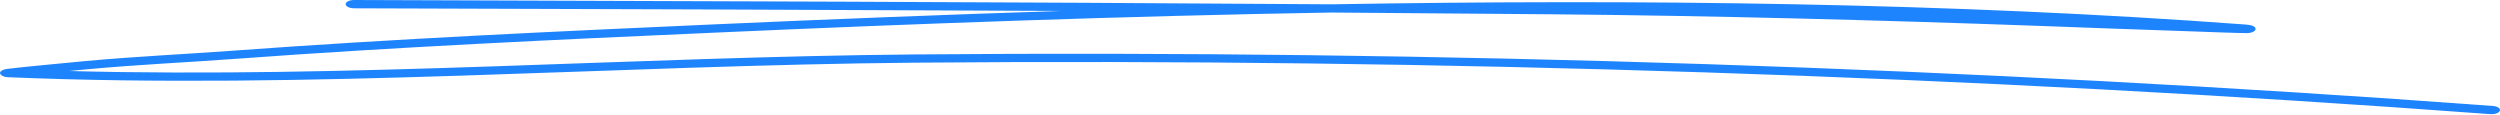
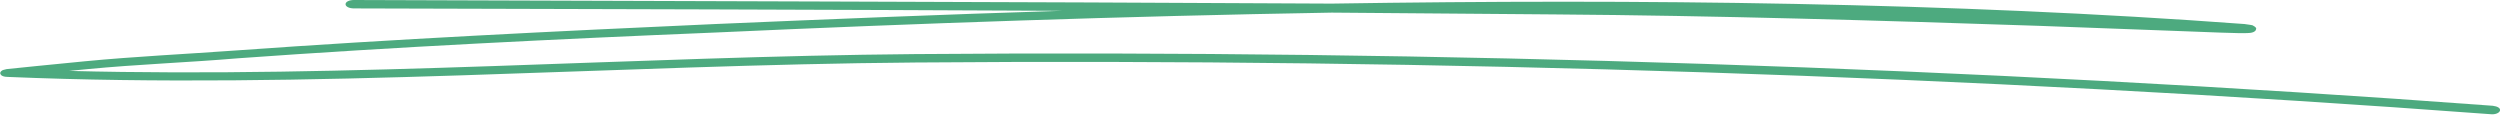
- <svg xmlns="http://www.w3.org/2000/svg" width="416" height="19" viewBox="0 0 416 19" fill="none">
-   <path fill-rule="evenodd" clip-rule="evenodd" d="M176.68 1.82C157.136 2.443 137.822 3.21 118.987 4.048C92.324 5.234 65.672 6.461 39.181 8.403C30.842 9.016 22.373 9.405 14.086 10.171C8.885 10.652 1.987 11.337 1.082 11.48C0.608 11.562 0.402 11.684 0.335 11.725C-0.134 12.011 -0.049 12.287 0.216 12.502C0.322 12.594 0.591 12.819 1.338 12.85C51.276 14.945 102.34 10.856 152.339 10.427C239.045 9.691 328.379 12.615 414.397 18.994C415.148 19.045 415.878 18.789 415.982 18.411C416.107 18.043 415.565 17.685 414.814 17.634C328.65 11.245 239.17 8.311 152.297 9.057C105.7 9.456 58.184 13.044 11.523 11.817C12.595 11.715 13.646 11.613 14.606 11.521C22.859 10.754 31.292 10.376 39.598 9.763C66.033 7.82 92.631 6.594 119.258 5.418C152.297 3.946 186.775 2.678 221.524 2.085C233.955 2.177 246.345 2.269 258.735 2.382C285.537 2.627 312.465 3.343 339.204 4.304C347.255 4.6 355.307 4.907 363.358 5.173C366.027 5.265 372.911 5.53 373.87 5.51C375.059 5.489 375.288 4.999 375.309 4.917C375.372 4.733 375.33 4.478 374.746 4.263C374.683 4.232 374.308 4.13 373.474 4.069C324.854 0.45 272.939 -0.153 221.566 0.716C167.377 0.337 112.98 0.174 58.929 0C58.155 0 57.523 0.307 57.517 0.685C57.513 1.063 58.136 1.37 58.91 1.38C98.048 1.503 137.384 1.625 176.68 1.82Z" fill="#1E84FE" />
+ <svg xmlns="http://www.w3.org/2000/svg" version="1.1" id="Layer_1" x="0px" y="0px" viewBox="0 0 416 19" style="enable-background:new 0 0 416 19;" xml:space="preserve">
+   <style type="text/css">
+ 	.st0{fill-rule:evenodd;clip-rule:evenodd;fill:#4DAA7F;}
+ </style>
+   <path class="st0" d="M176.7,1.8C157.1,2.4,137.8,3.2,119,4C92.3,5.2,65.7,6.5,39.2,8.4c-8.3,0.6-16.8,1-25.1,1.8  c-5.2,0.5-12.1,1.2-13,1.3c-0.5,0.1-0.7,0.2-0.7,0.2C-0.1,12,0,12.3,0.2,12.5c0.1,0.1,0.4,0.3,1.1,0.3c49.9,2.1,101-2,151-2.4  c86.7-0.7,176,2.2,262.1,8.6c0.8,0.1,1.5-0.2,1.6-0.6c0.1-0.4-0.4-0.7-1.2-0.8c-86.2-6.4-175.6-9.3-262.5-8.6  c-46.6,0.4-94.1,4-140.8,2.8c1.1-0.1,2.1-0.2,3.1-0.3c8.3-0.8,16.7-1.1,25-1.8c26.4-1.9,53-3.2,79.7-4.3c33-1.5,67.5-2.7,102.3-3.3  c12.4,0.1,24.8,0.2,37.2,0.3c26.8,0.2,53.7,1,80.5,1.9c8.1,0.3,16.1,0.6,24.2,0.9c2.7,0.1,9.6,0.4,10.5,0.3c1.2,0,1.4-0.5,1.4-0.6  c0.1-0.2,0-0.4-0.6-0.7c-0.1,0-0.4-0.1-1.3-0.2c-48.6-3.6-100.5-4.2-151.9-3.4C167.4,0.3,113,0.2,58.9,0c-0.8,0-1.4,0.3-1.4,0.7  c0,0.4,0.6,0.7,1.4,0.7C98,1.5,137.4,1.6,176.7,1.8z" />
</svg>
